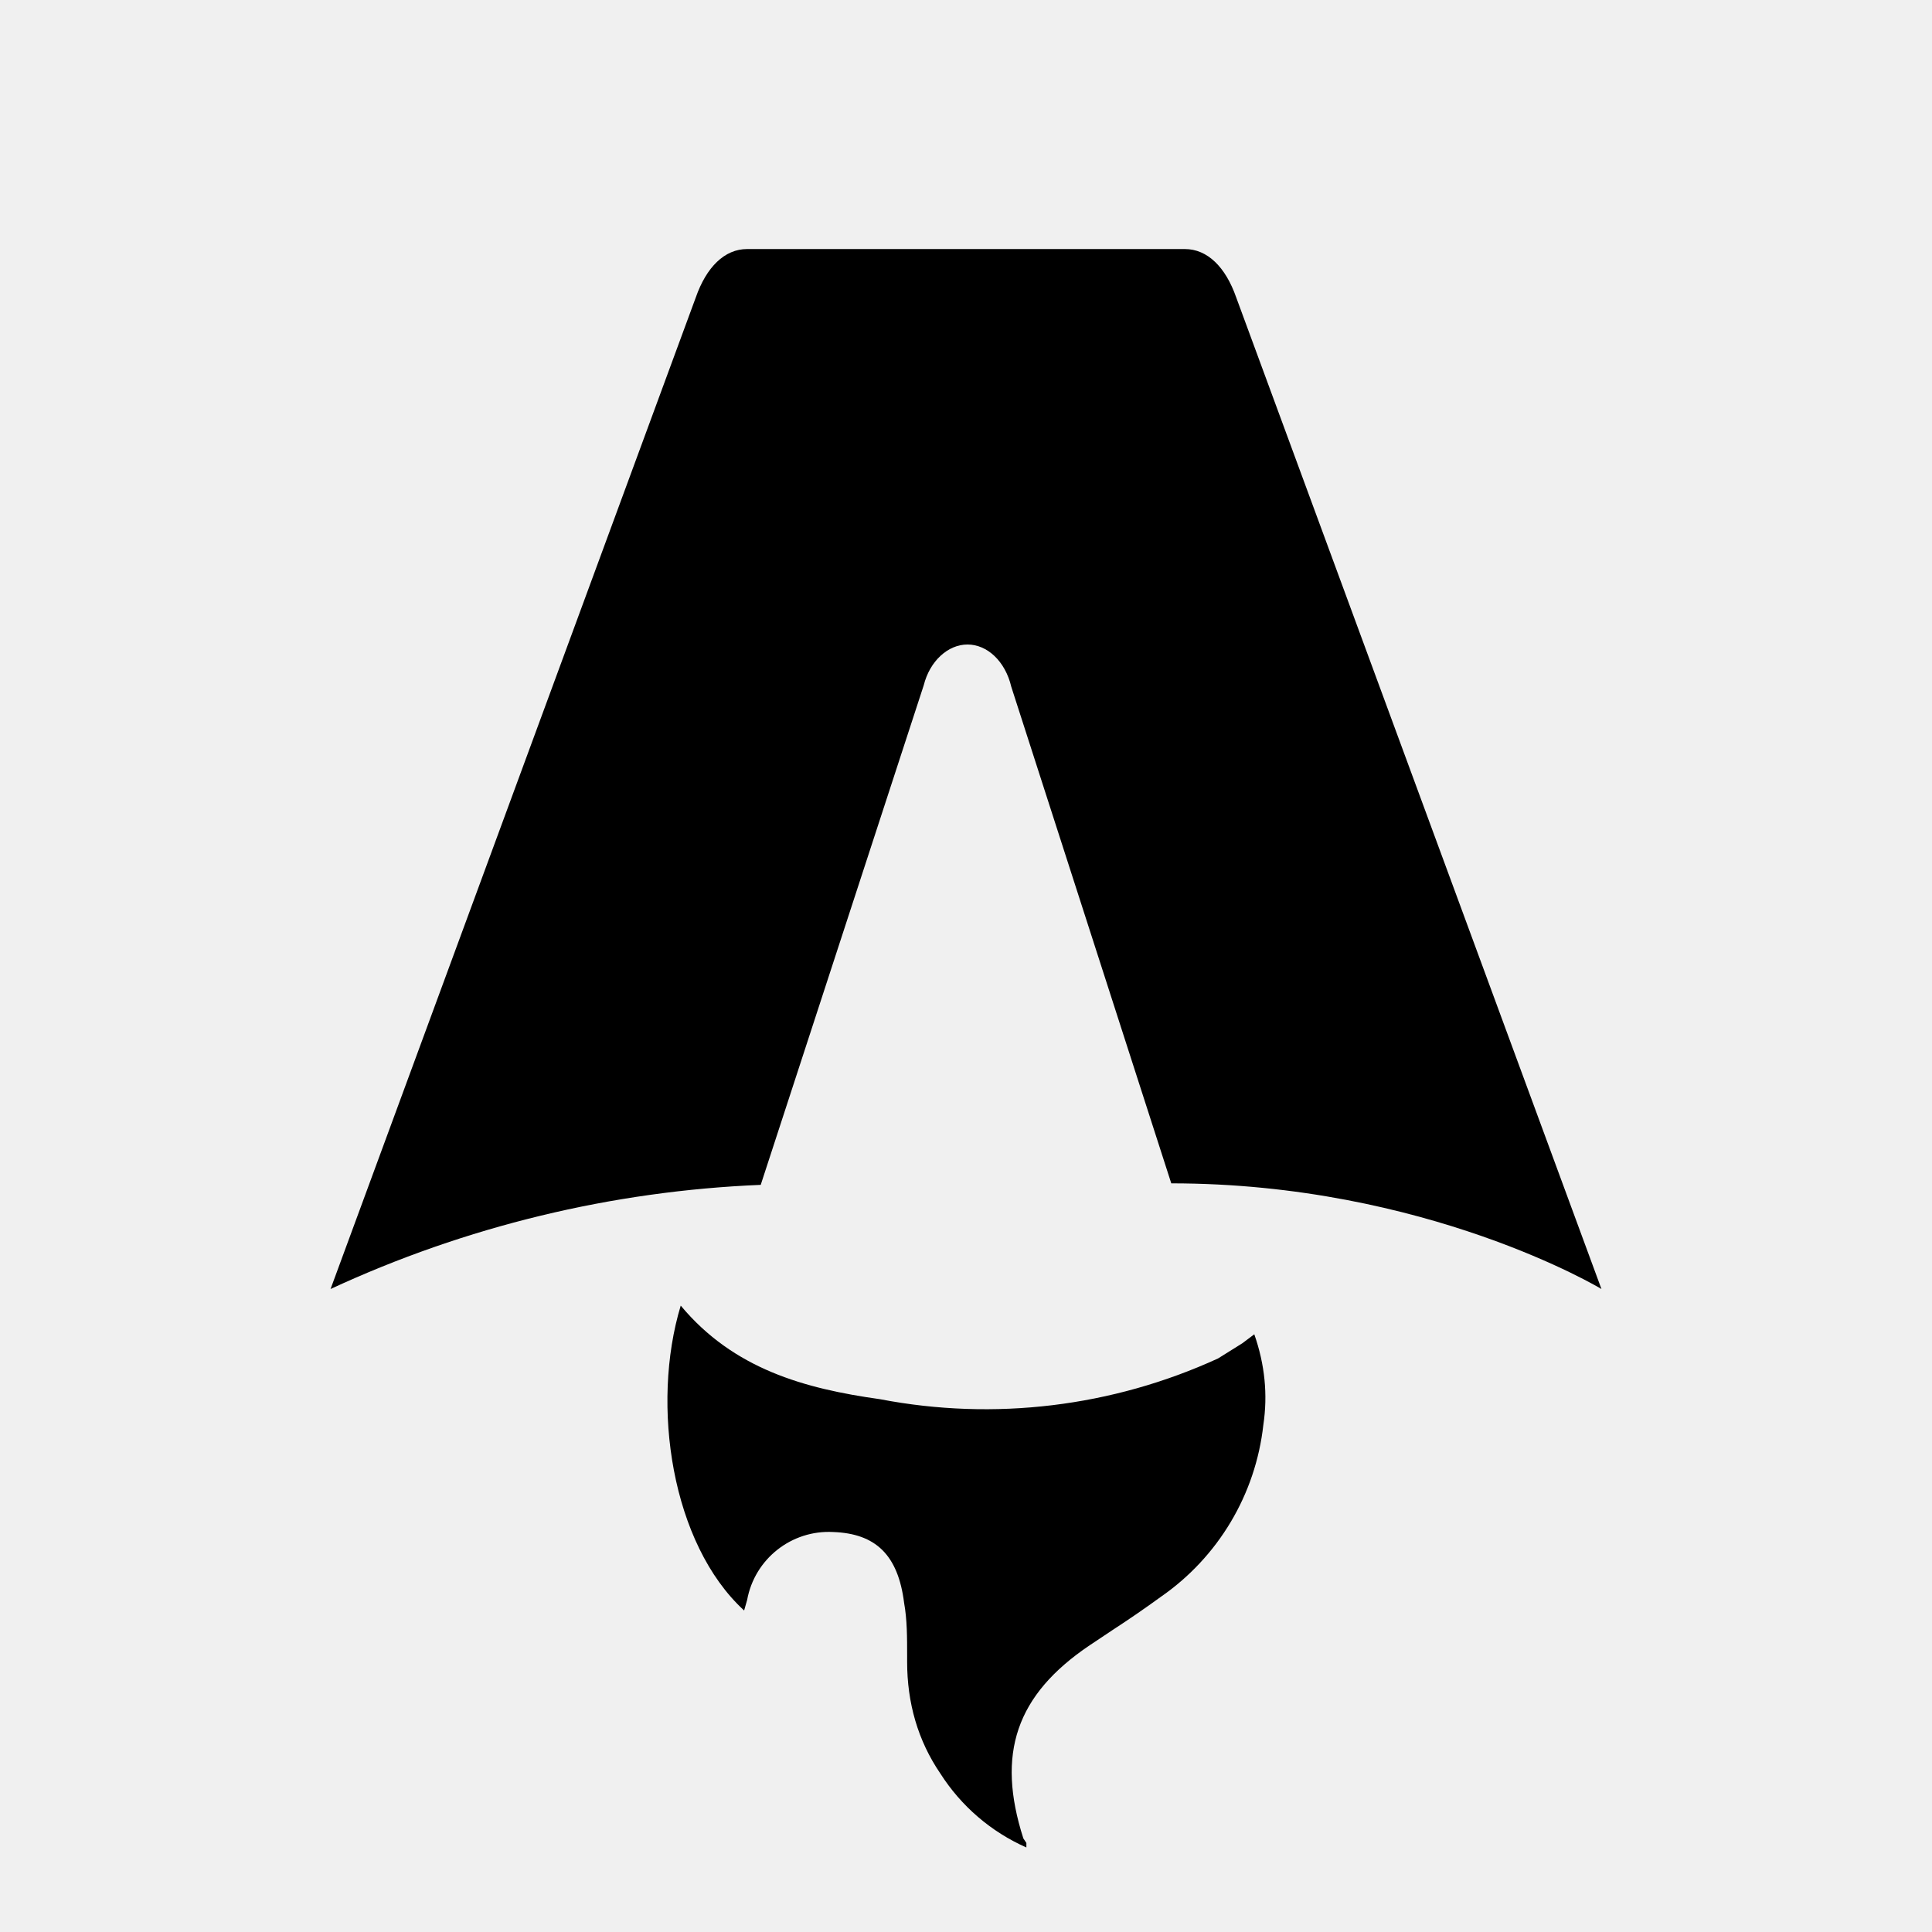
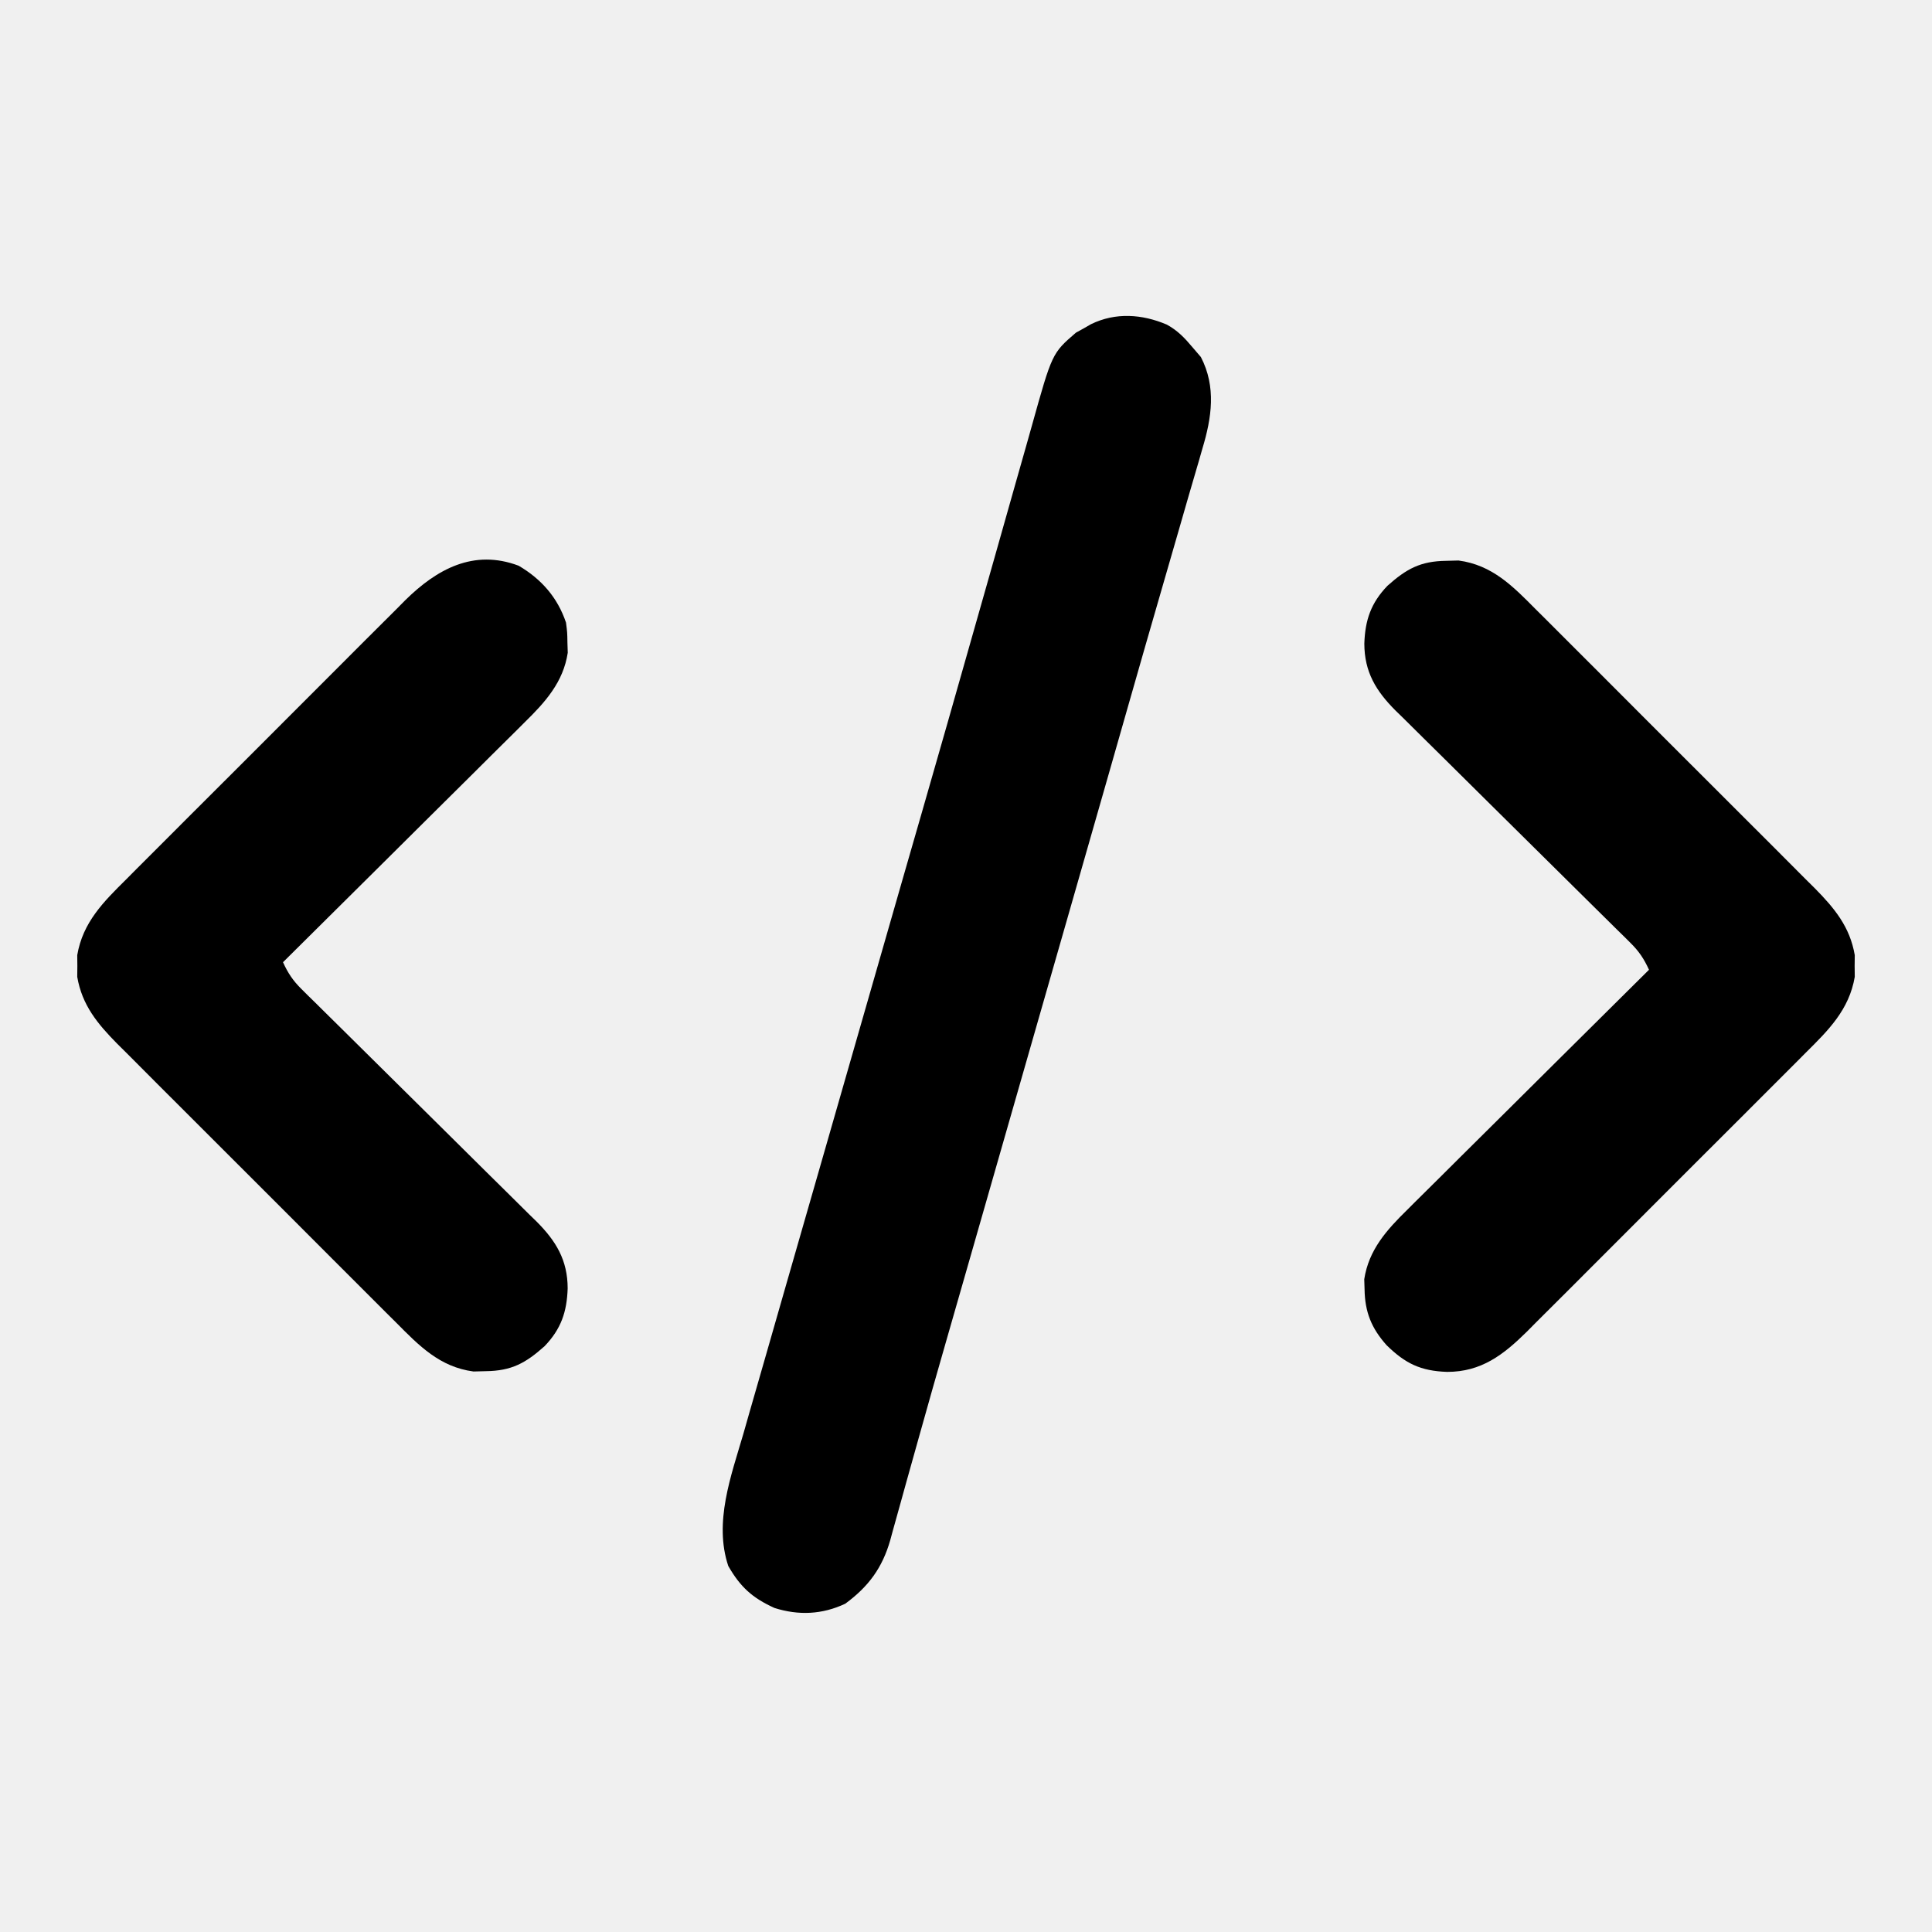
- <svg xmlns="http://www.w3.org/2000/svg" fill="none" viewBox="0 0 128 128">
-   <path d="M50.4 78.5a75.1 75.1 0 0 0-28.5 6.9l24.2-65.7c.7-2 1.9-3.2 3.4-3.2h29c1.5 0 2.7 1.2 3.4 3.2l24.2 65.7s-11.6-7-28.5-7L67 45.5c-.4-1.7-1.6-2.8-2.9-2.8-1.3 0-2.5 1.1-2.9 2.7L50.4 78.5Zm-1.1 28.2Zm-4.2-20.2c-2 6.6-.6 15.8 4.2 20.2a17.5 17.5 0 0 1 .2-.7 5.5 5.5 0 0 1 5.7-4.5c2.8.1 4.3 1.5 4.7 4.7.2 1.1.2 2.3.2 3.5v.4c0 2.7.7 5.2 2.2 7.4a13 13 0 0 0 5.7 4.9v-.3l-.2-.3c-1.8-5.6-.5-9.5 4.4-12.8l1.5-1a73 73 0 0 0 3.2-2.2 16 16 0 0 0 6.8-11.4c.3-2 .1-4-.6-6l-.8.6-1.6 1a37 37 0 0 1-22.4 2.7c-5-.7-9.7-2-13.2-6.2Z" />
-   <style>
-         path { fill: #000; }
-         @media (prefers-color-scheme: dark) {
-             path { fill: #FFF; }
-         }
-     </style>
+ <svg xmlns="http://www.w3.org/2000/svg" version="1.1" width="512" height="512">
+   <path d="M0 0 C2.842 1.558 4.711 3.504 6.781 5.977 C7.524 6.843 8.266 7.709 9.031 8.602 C13.12 16.486 11.909 24.669 9.425 32.865 C9.15 33.829 8.876 34.792 8.593 35.785 C7.647 39.085 6.675 42.376 5.703 45.668 C4.994 48.126 4.286 50.584 3.58 53.043 C2.168 57.955 0.748 62.865 -0.679 67.772 C-4.118 79.595 -7.502 91.433 -10.881 103.273 C-12.089 107.504 -13.297 111.736 -14.505 115.967 C-14.812 117.042 -15.119 118.116 -15.435 119.223 C-18.952 131.538 -22.482 143.85 -26.012 156.162 C-26.337 157.297 -26.663 158.433 -26.998 159.603 C-28.322 164.22 -29.646 168.838 -30.97 173.456 C-34.639 186.251 -38.306 199.046 -41.973 211.842 C-43.282 216.411 -44.592 220.981 -45.901 225.55 C-46.22 226.663 -46.539 227.776 -46.867 228.922 C-48.711 235.354 -50.554 241.786 -52.398 248.218 C-52.98 250.246 -53.561 252.274 -54.142 254.302 C-55.543 259.188 -56.944 264.074 -58.349 268.959 C-60.844 277.639 -63.323 286.323 -65.747 295.024 C-66.837 298.936 -67.935 302.846 -69.033 306.756 C-69.547 308.595 -70.057 310.436 -70.563 312.277 C-71.259 314.808 -71.967 317.335 -72.678 319.861 C-72.877 320.599 -73.076 321.337 -73.281 322.097 C-75.391 329.492 -79.068 334.457 -85.219 338.977 C-91.313 341.843 -97.548 342.14 -103.98 340.102 C-109.854 337.432 -113.016 334.555 -116.219 328.977 C-120.076 317.403 -115.5 305.158 -112.231 293.99 C-111.692 292.102 -111.155 290.213 -110.619 288.324 C-109.159 283.196 -107.679 278.075 -106.194 272.955 C-104.613 267.486 -103.051 262.012 -101.487 256.539 C-98.495 246.076 -95.484 235.617 -92.468 225.161 C-89.145 213.639 -85.84 202.112 -82.538 190.584 C-78.32 175.86 -74.098 161.138 -69.856 146.422 C-69.534 145.305 -69.212 144.187 -68.88 143.036 C-68.558 141.92 -68.237 140.803 -67.905 139.653 C-67.256 137.402 -66.607 135.15 -65.958 132.899 C-65.639 131.789 -65.319 130.68 -64.989 129.536 C-60.416 113.663 -55.883 97.779 -51.38 81.887 C-49.511 75.296 -47.636 68.708 -45.761 62.12 C-43.998 55.926 -42.247 49.729 -40.504 43.53 C-39.434 39.737 -38.355 35.947 -37.272 32.158 C-36.776 30.416 -36.285 28.673 -35.799 26.928 C-30.402 7.586 -30.402 7.586 -24.086 2.137 C-23.429 1.774 -22.771 1.412 -22.094 1.039 C-21.431 0.659 -20.769 0.279 -20.086 -0.113 C-13.573 -3.288 -6.566 -2.788 0 0 Z " fill="#000000" transform="translate(309.2188,86.02344)" />
+   <path d="M0 0 C1.616 -0.043 1.616 -0.043 3.266 -0.086 C12.205 1.097 17.686 6.731 23.765 12.872 C24.627 13.728 25.49 14.584 26.379 15.465 C28.727 17.799 31.066 20.141 33.401 22.489 C35.856 24.953 38.32 27.408 40.783 29.865 C44.915 33.99 49.039 38.124 53.159 42.262 C57.909 47.034 62.674 51.792 67.446 56.542 C71.557 60.635 75.659 64.735 79.755 68.841 C82.196 71.288 84.639 73.732 87.089 76.169 C89.822 78.888 92.538 81.623 95.253 84.36 C96.058 85.158 96.863 85.955 97.693 86.776 C102.886 92.048 107.004 96.987 108.281 104.5 C108.271 105.449 108.261 106.397 108.25 107.375 C108.265 108.798 108.265 108.798 108.281 110.25 C106.798 118.973 101.303 124.4 95.253 130.39 C94.397 131.252 93.541 132.115 92.66 133.004 C90.326 135.352 87.984 137.691 85.636 140.026 C83.172 142.481 80.717 144.945 78.26 147.408 C74.135 151.54 70.001 155.664 65.863 159.784 C61.091 164.534 56.333 169.299 51.583 174.071 C47.49 178.182 43.39 182.284 39.284 186.38 C36.837 188.821 34.393 191.264 31.956 193.714 C29.237 196.447 26.502 199.163 23.765 201.878 C22.569 203.086 22.569 203.086 21.349 204.318 C15.169 210.405 9.322 214.949 0.25 214.938 C-6.765 214.702 -10.832 212.723 -15.773 207.883 C-19.807 203.383 -21.538 199.058 -21.625 193.062 C-21.653 192.179 -21.682 191.296 -21.711 190.387 C-20.517 182.587 -15.746 177.296 -10.278 171.949 C-9.585 171.256 -8.892 170.562 -8.178 169.847 C-5.904 167.576 -3.616 165.319 -1.328 163.062 C0.259 161.483 1.845 159.903 3.43 158.321 C7.591 154.176 11.763 150.043 15.938 145.913 C20.201 141.69 24.454 137.456 28.707 133.223 C37.044 124.929 45.393 116.648 53.75 108.375 C52.455 105.523 51.099 103.48 48.872 101.284 C48.285 100.699 47.697 100.115 47.092 99.513 C46.45 98.884 45.807 98.254 45.145 97.606 C44.467 96.934 43.788 96.262 43.09 95.57 C41.617 94.112 40.143 92.656 38.667 91.202 C36.329 88.899 33.998 86.589 31.67 84.277 C25.048 77.704 18.415 71.143 11.774 64.591 C7.71 60.581 3.657 56.562 -0.391 52.536 C-1.933 51.006 -3.48 49.479 -5.03 47.957 C-7.201 45.824 -9.359 43.68 -11.515 41.532 C-12.156 40.909 -12.797 40.286 -13.457 39.644 C-18.588 34.49 -21.676 29.463 -21.688 21.938 C-21.482 15.683 -19.926 11.163 -15.566 6.621 C-10.557 2.15 -6.849 0.081 0 0 Z " fill="#000000" transform="translate(383.25,148.625)" />
+   <path d="M0 0 C6.031 3.529 10.32 8.423 12.562 15.082 C12.898 17.695 12.898 17.695 12.938 20.395 C12.966 21.278 12.994 22.161 13.023 23.07 C11.83 30.87 7.059 36.161 1.591 41.508 C0.898 42.201 0.205 42.895 -0.509 43.61 C-2.783 45.881 -5.071 48.138 -7.359 50.395 C-8.946 51.974 -10.532 53.554 -12.118 55.136 C-16.278 59.281 -20.45 63.414 -24.625 67.544 C-28.889 71.767 -33.141 76.001 -37.395 80.234 C-45.731 88.528 -54.08 96.809 -62.438 105.082 C-61.143 107.934 -59.786 109.977 -57.56 112.173 C-56.679 113.05 -56.679 113.05 -55.78 113.944 C-55.137 114.573 -54.494 115.203 -53.832 115.851 C-53.154 116.523 -52.476 117.195 -51.777 117.887 C-50.305 119.345 -48.83 120.801 -47.354 122.255 C-45.016 124.558 -42.686 126.868 -40.357 129.18 C-33.735 135.753 -27.103 142.314 -20.461 148.866 C-16.398 152.876 -12.345 156.895 -8.297 160.921 C-6.754 162.451 -5.208 163.978 -3.657 165.5 C-1.486 167.633 0.672 169.777 2.828 171.925 C3.469 172.548 4.109 173.171 4.769 173.813 C9.9 178.967 12.989 183.994 13 191.52 C12.794 197.775 11.239 202.294 6.879 206.836 C1.869 211.307 -1.839 213.376 -8.688 213.457 C-9.765 213.485 -10.843 213.514 -11.953 213.543 C-20.893 212.36 -26.373 206.726 -32.452 200.585 C-33.315 199.729 -34.178 198.873 -35.067 197.992 C-37.415 195.658 -39.754 193.316 -42.089 190.968 C-44.543 188.504 -47.007 186.049 -49.47 183.592 C-53.603 179.467 -57.727 175.333 -61.846 171.195 C-66.597 166.423 -71.361 161.665 -76.134 156.915 C-80.244 152.822 -84.347 148.722 -88.443 144.616 C-90.883 142.169 -93.326 139.725 -95.777 137.288 C-98.509 134.569 -101.226 131.834 -103.94 129.097 C-104.746 128.3 -105.551 127.502 -106.381 126.681 C-111.574 121.409 -115.692 116.47 -116.969 108.957 C-116.958 108.008 -116.948 107.06 -116.938 106.082 C-116.948 105.133 -116.958 104.185 -116.969 103.207 C-115.486 94.484 -109.991 89.057 -103.94 83.067 C-103.085 82.205 -102.229 81.342 -101.347 80.453 C-99.013 78.105 -96.671 75.766 -94.324 73.431 C-91.859 70.976 -89.404 68.512 -86.948 66.049 C-82.822 61.917 -78.689 57.793 -74.55 53.673 C-69.778 48.923 -65.02 44.158 -60.27 39.386 C-56.178 35.275 -52.078 31.173 -47.971 27.077 C-45.525 24.636 -43.081 22.193 -40.644 19.743 C-37.924 17.01 -35.189 14.294 -32.452 11.579 C-31.655 10.774 -30.858 9.969 -30.036 9.139 C-21.689 0.916 -11.922 -4.49 0 0 Z " fill="#000000" transform="translate(137.4375,149.918)" />
</svg>
